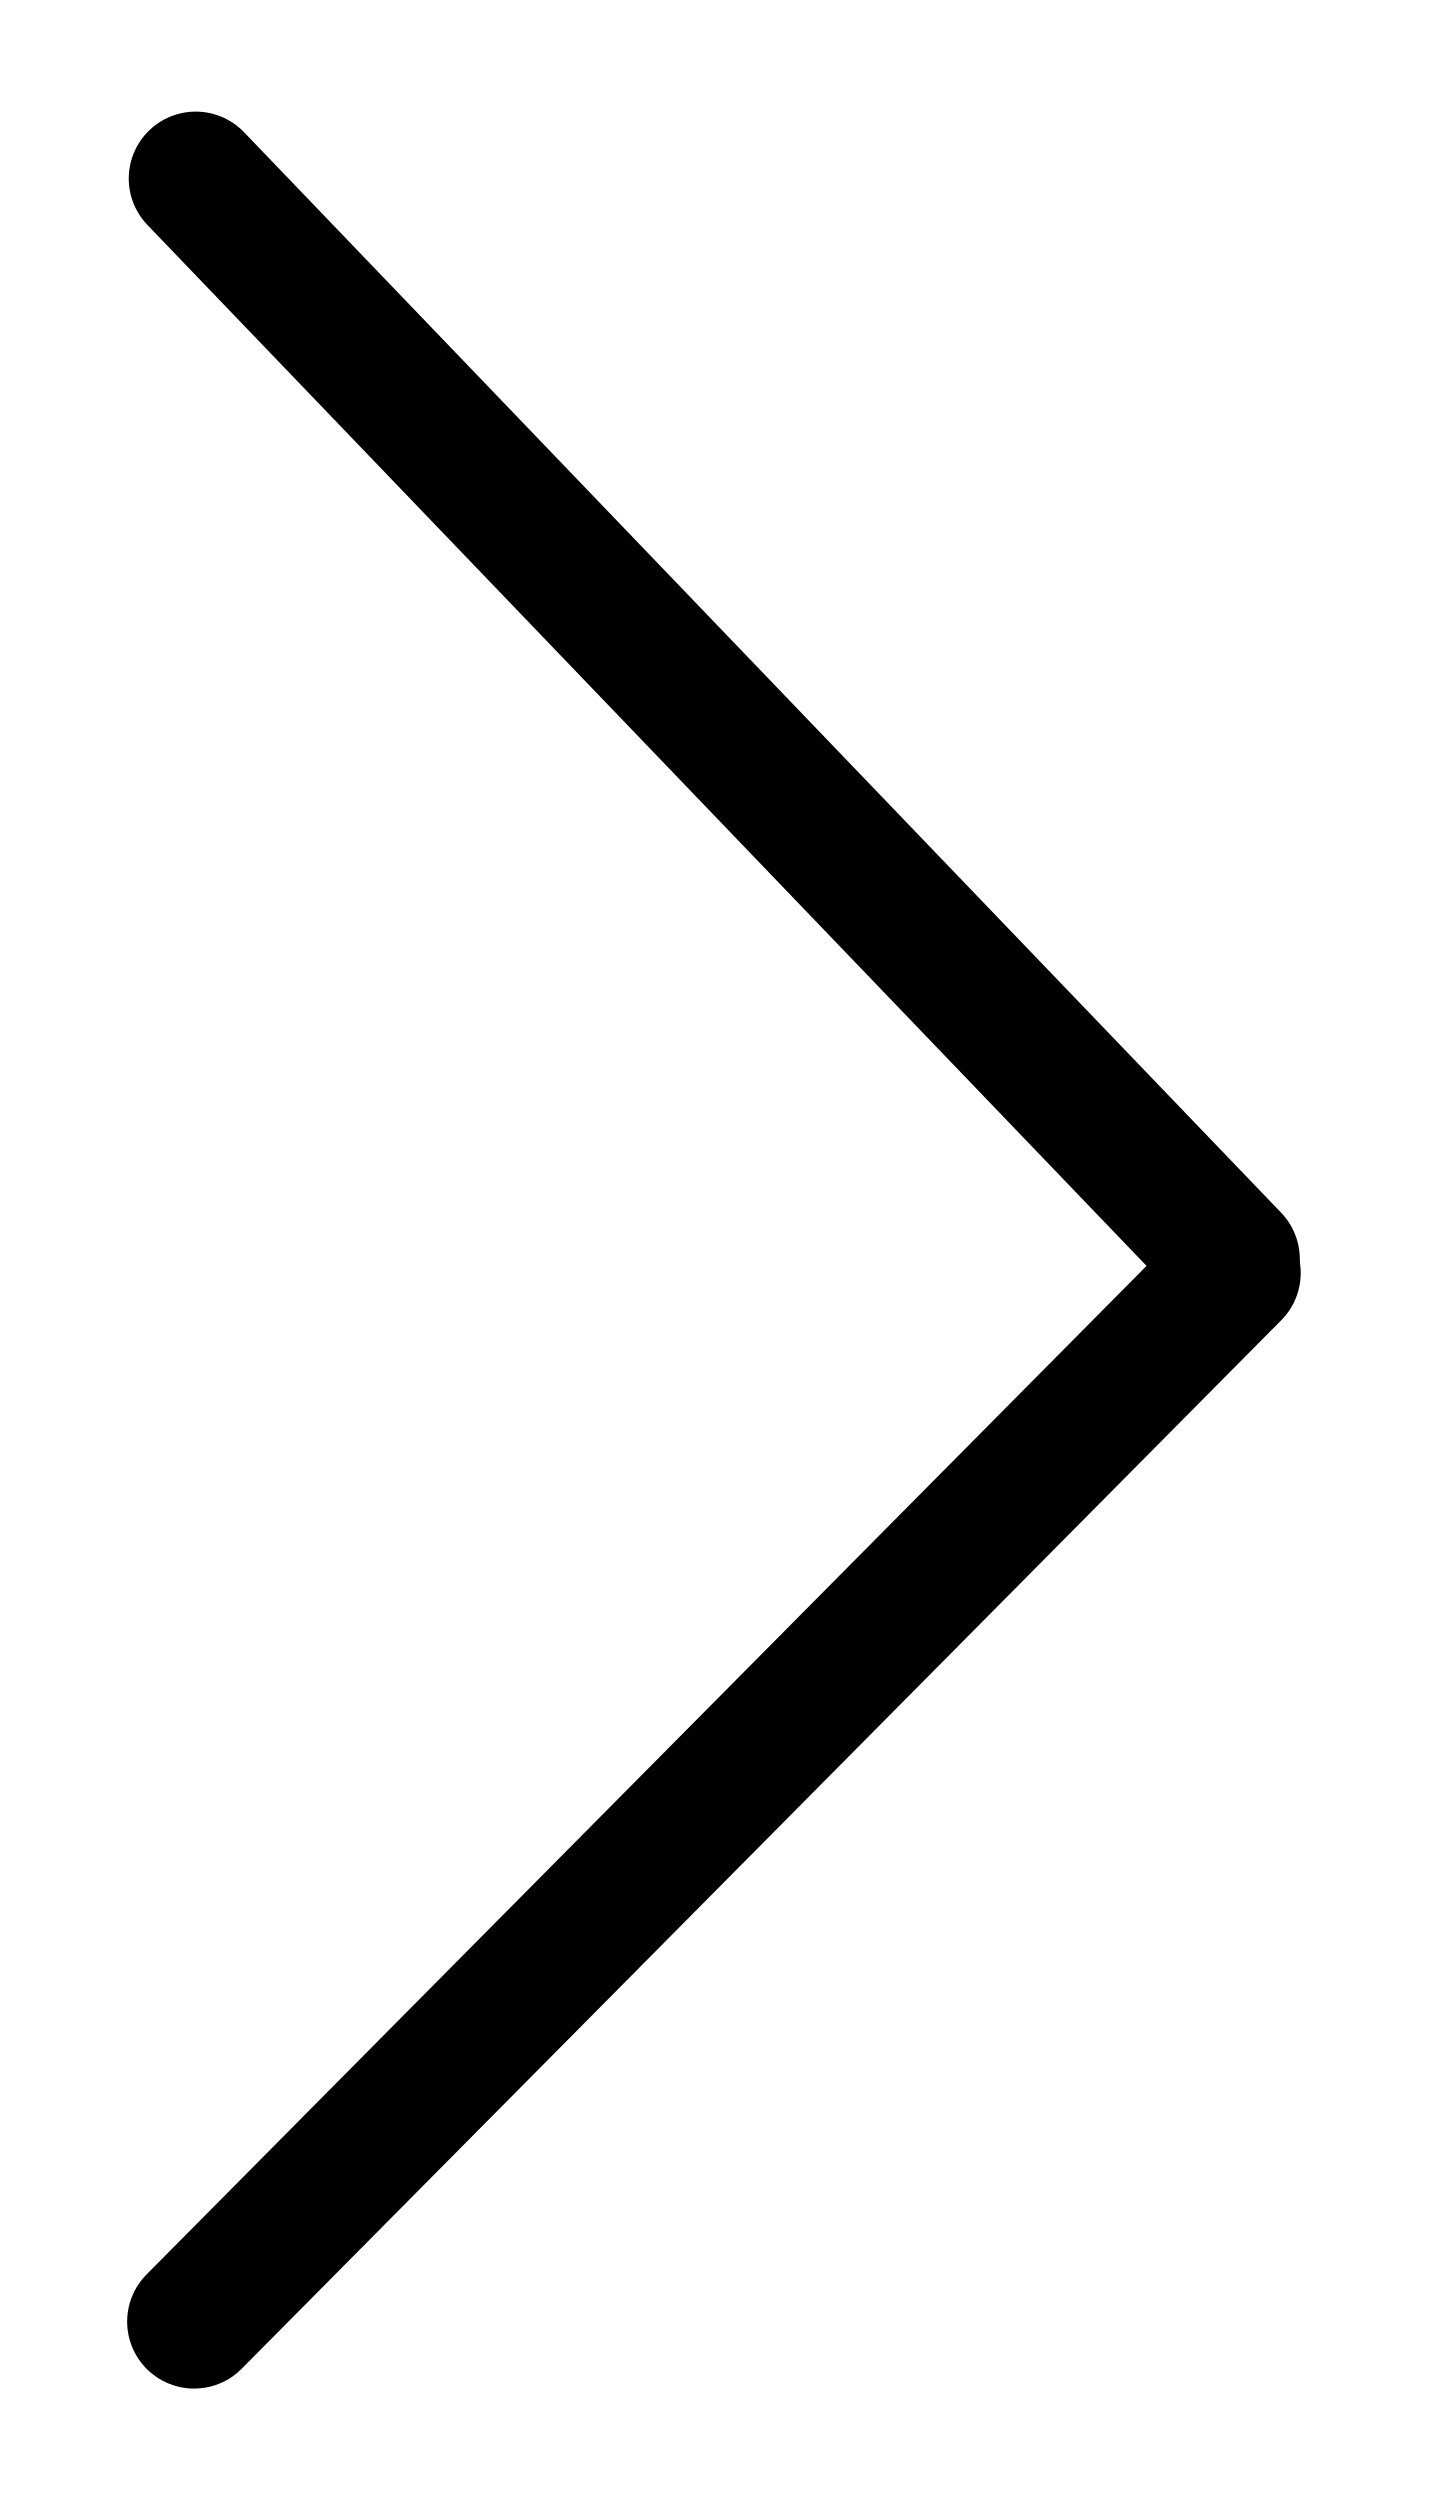
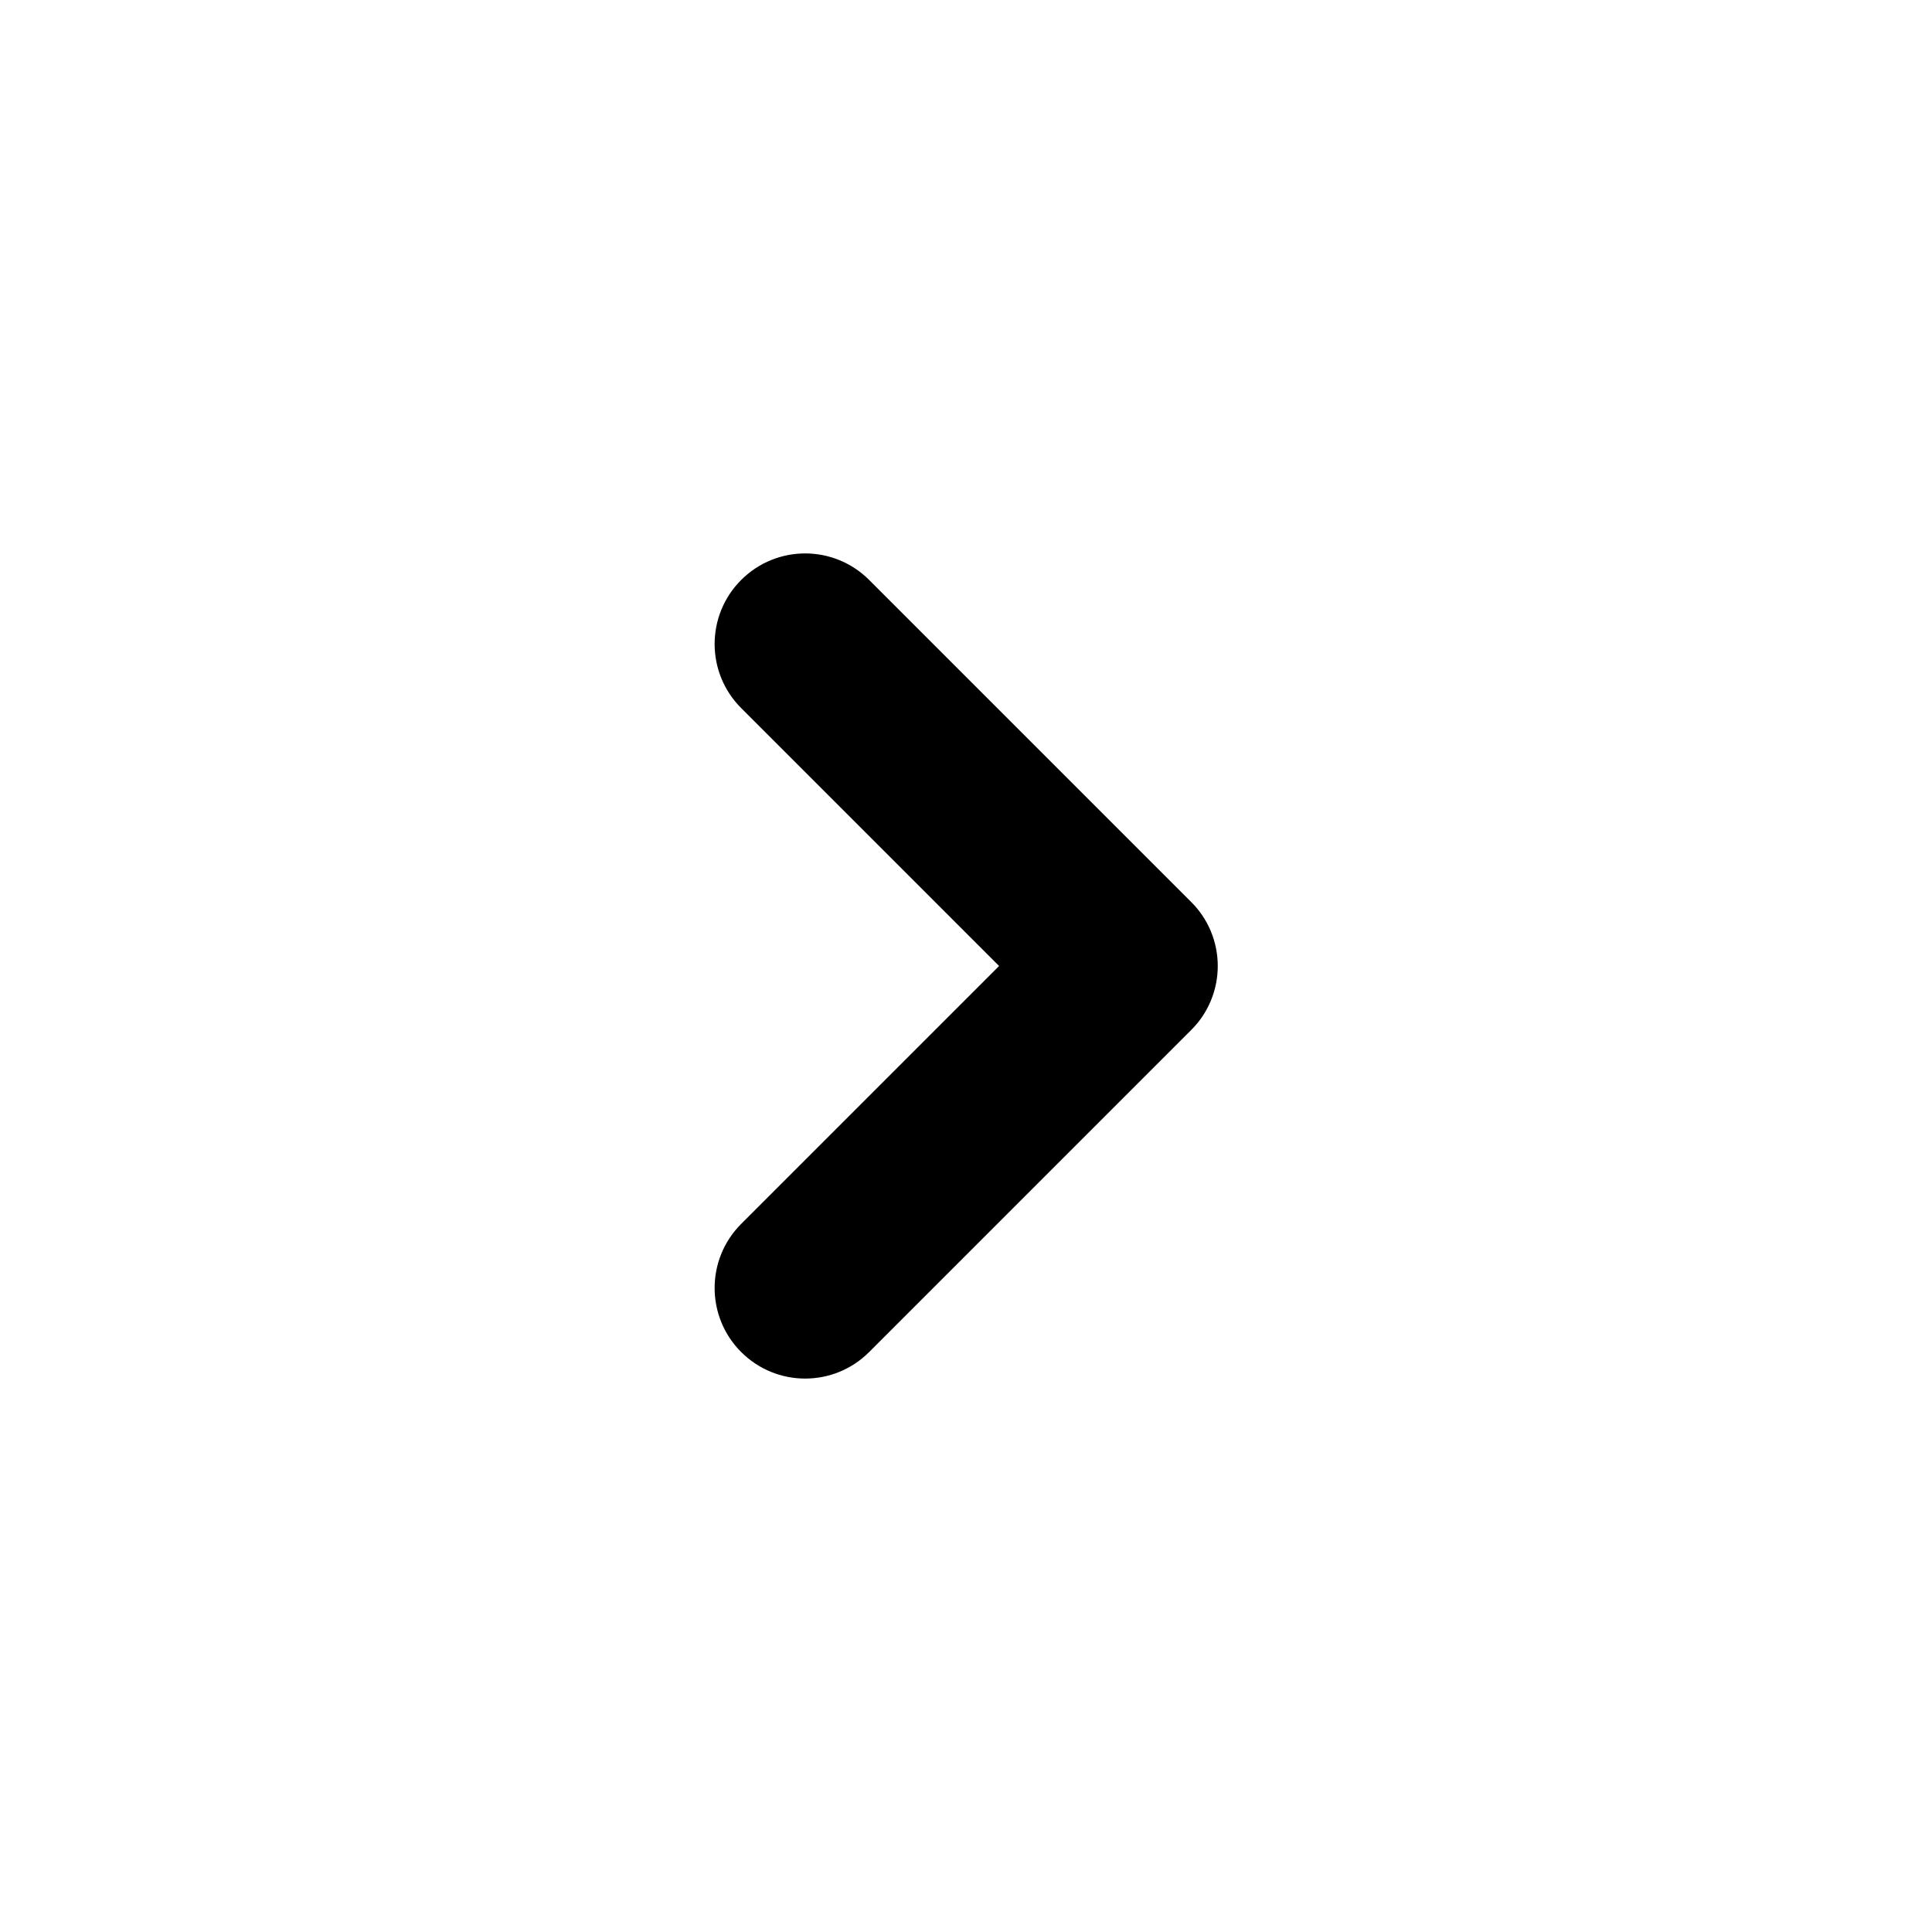
- <svg xmlns="http://www.w3.org/2000/svg" width="8" height="14" viewBox="0 0 8 14" fill="none">
-   <path d="M1.096 1L6.904 7.051" stroke="black" stroke-width="0.75" stroke-linecap="round" />
-   <path d="M6.909 7.129L1.087 13.001" stroke="black" stroke-width="0.75" stroke-linecap="round" />
+ <svg xmlns="http://www.w3.org/2000/svg" width="16" height="16" viewBox="0 0 16 16" fill="none">
+   <path fill-rule="evenodd" clip-rule="evenodd" d="M6.138 11.197C6.431 11.49 6.905 11.49 7.198 11.197L9.865 8.53C10.006 8.39 10.085 8.199 10.085 8C10.085 7.801 10.006 7.61 9.865 7.47L7.198 4.803C6.905 4.51 6.431 4.51 6.138 4.803C5.845 5.096 5.845 5.571 6.138 5.864L8.274 8L6.138 10.136C5.845 10.429 5.845 10.904 6.138 11.197Z" fill="black" />
</svg>
